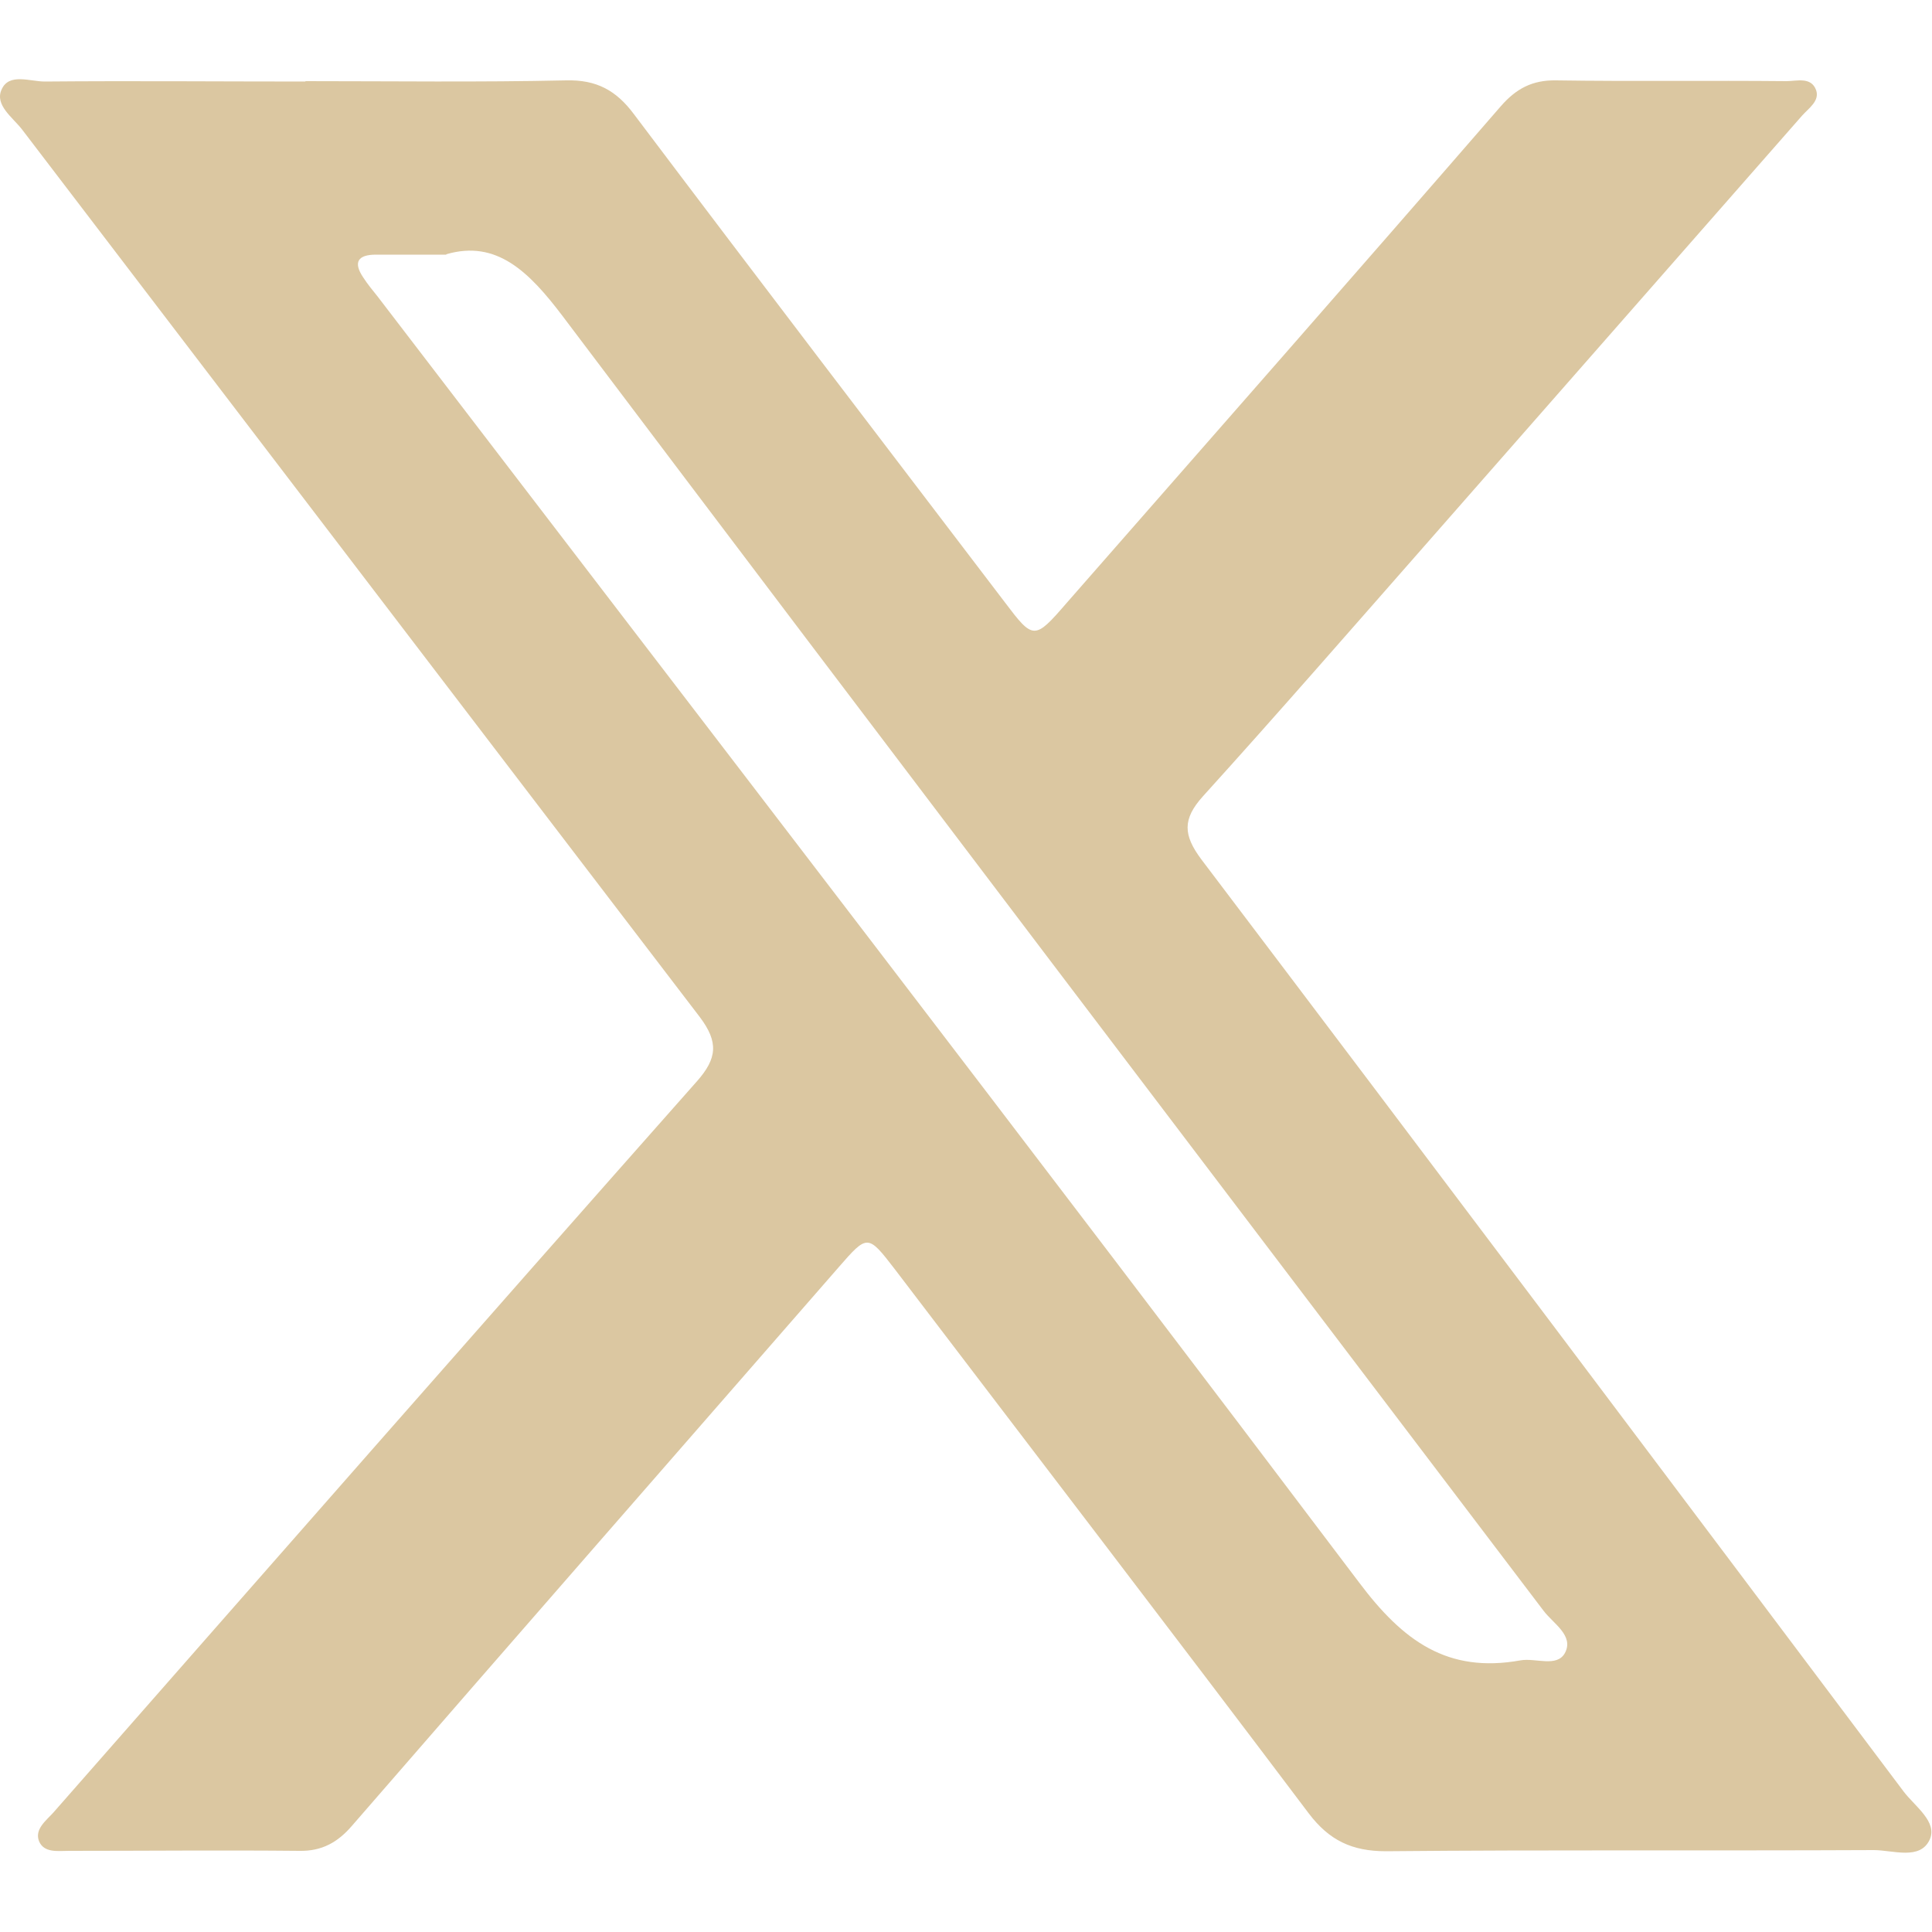
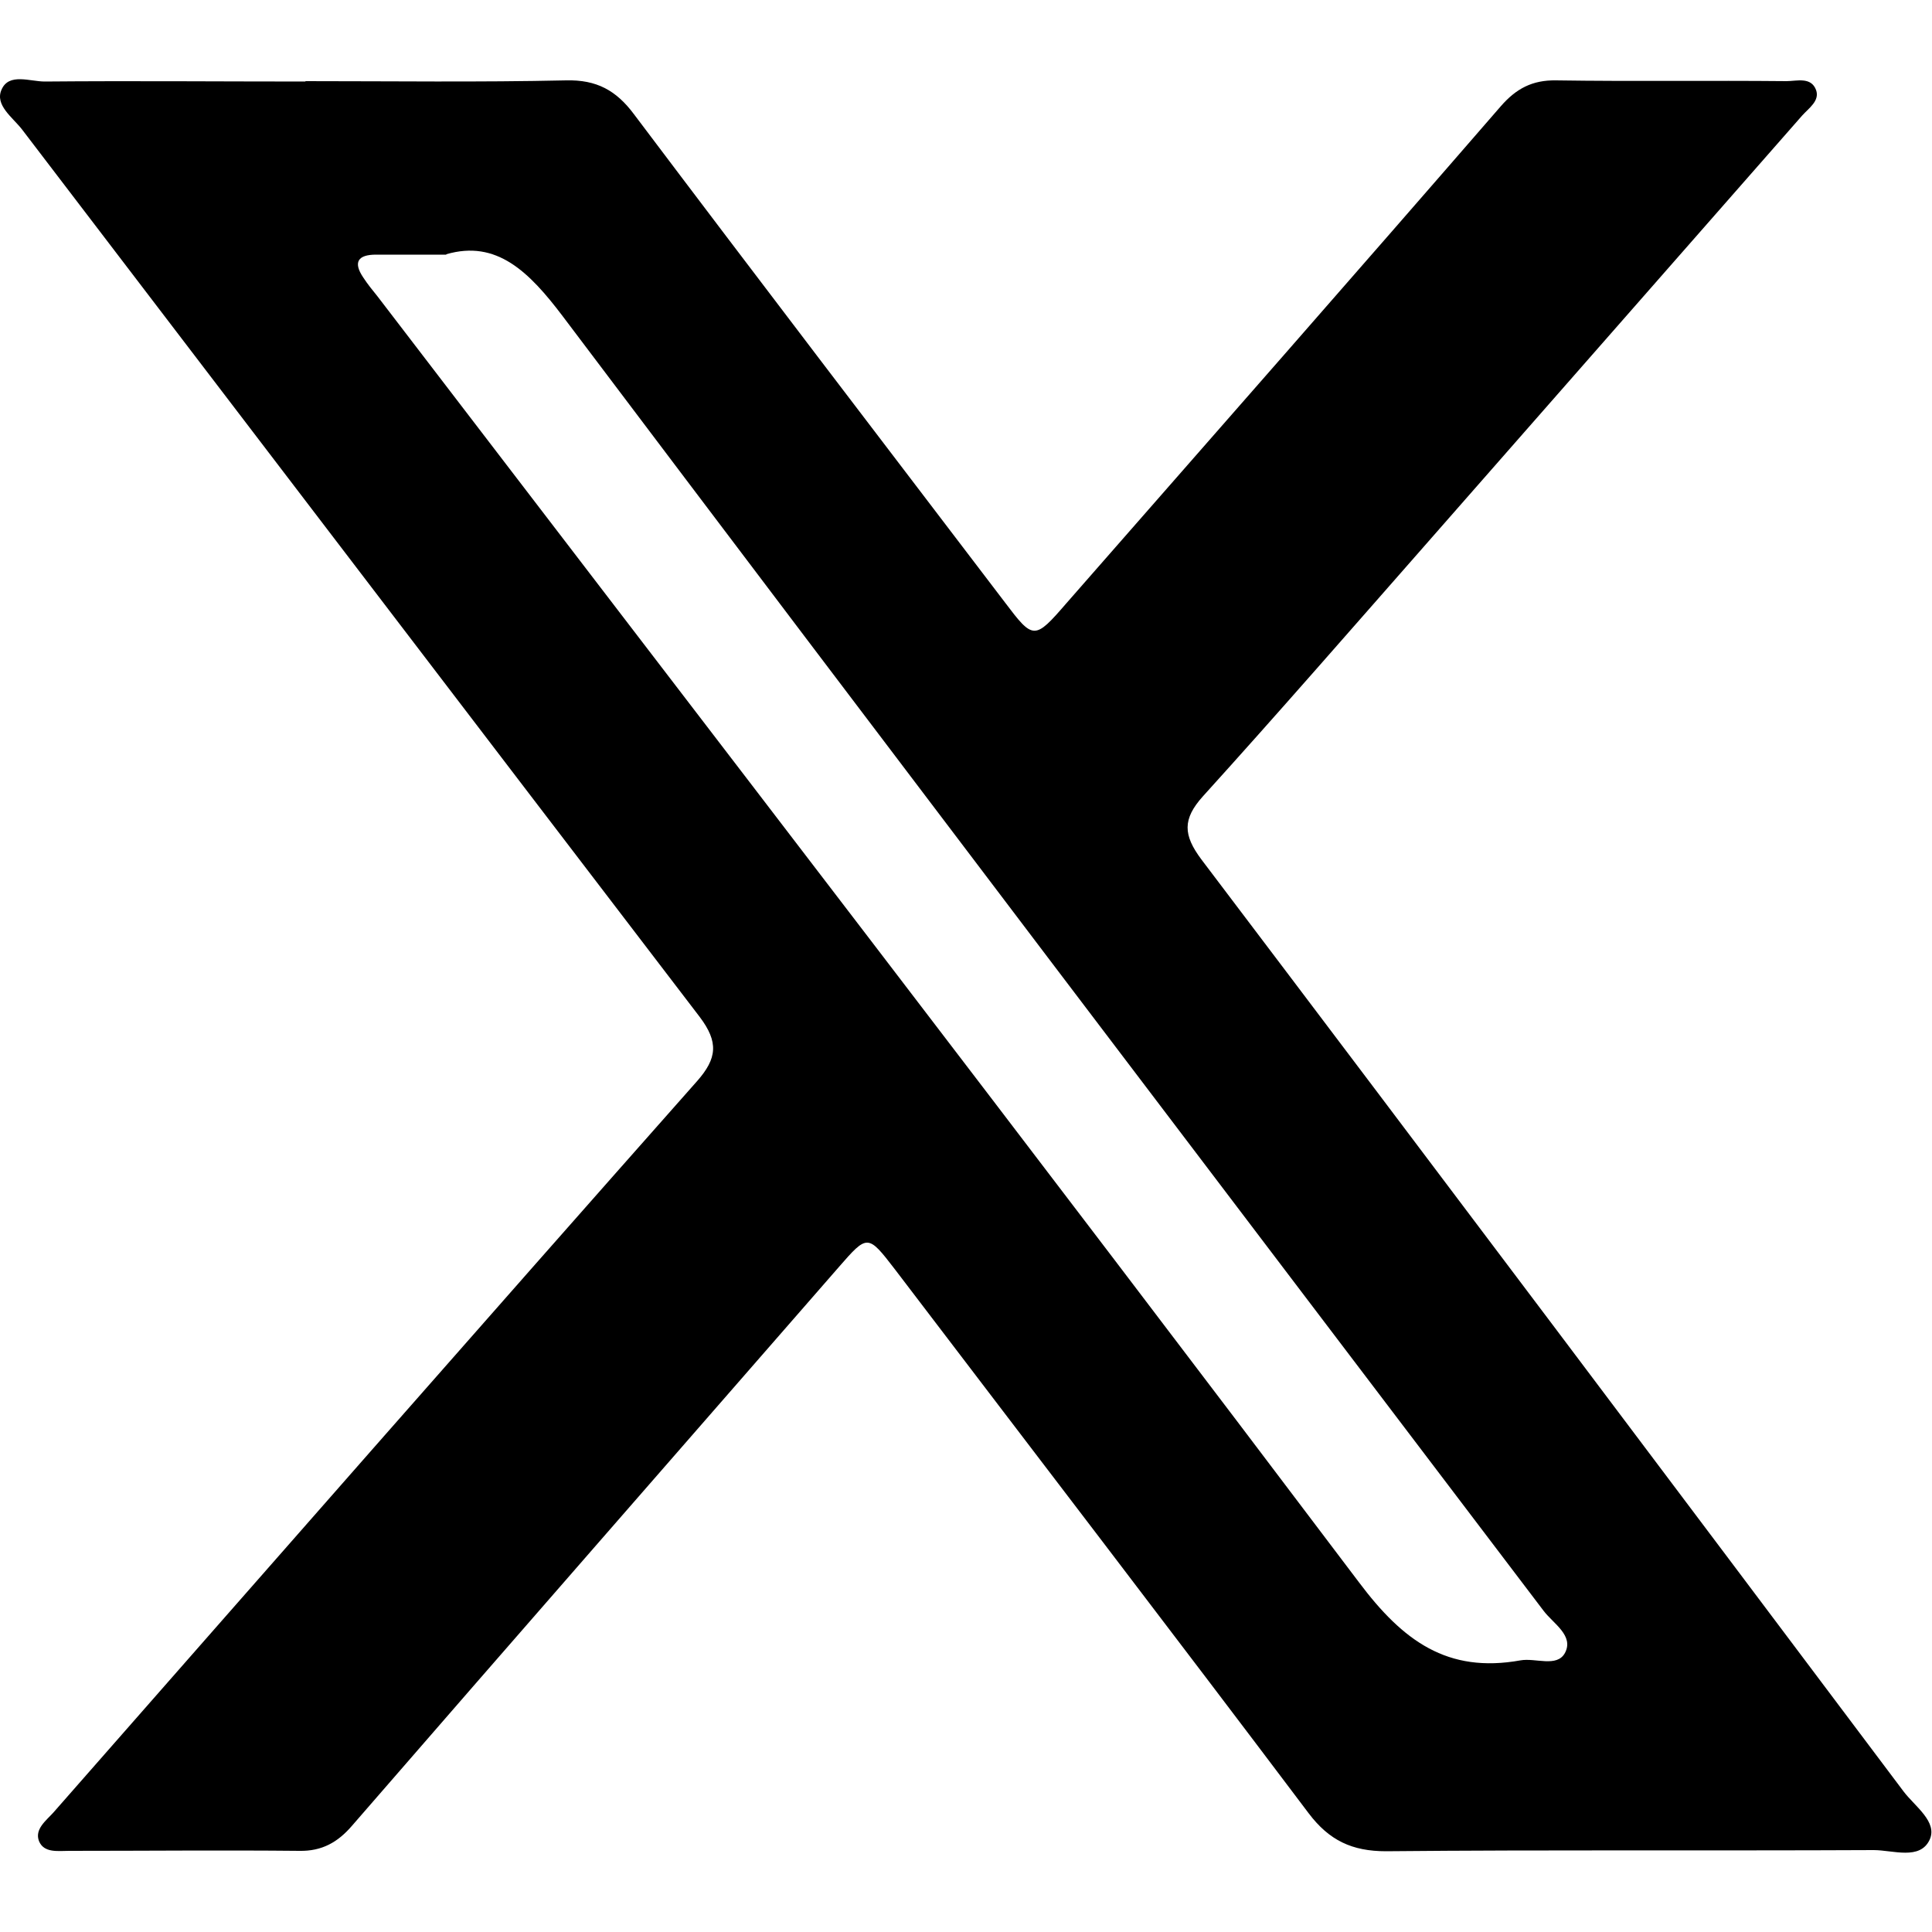
<svg xmlns="http://www.w3.org/2000/svg" id="Capa_1" data-name="Capa 1" viewBox="0 0 50 50">
  <defs>
    <style>
      .cls-1 {
        fill: #dbc7a1;
        stroke-width: 0px;
      }
    </style>
  </defs>
  <g id="XgZroX.tif">
-     <path class="cls-1" d="M7.9,2.1c2.25,0,4.5.03,6.75-.02.79-.02,1.3.26,1.76.88,3.18,4.22,6.39,8.42,9.59,12.62.74.98.77.99,1.6.03,3.75-4.28,7.51-8.56,11.24-12.86.4-.46.82-.68,1.43-.67,1.99.03,3.97,0,5.96.02.27,0,.64-.12.77.23.1.28-.19.47-.36.66-3.27,3.73-6.55,7.46-9.82,11.19-1.89,2.15-3.77,4.31-5.69,6.43-.53.59-.51,1-.04,1.63,6.08,8.03,12.13,16.08,18.18,24.13.29.38.88.78.67,1.24-.25.54-.95.27-1.45.27-4.21.02-8.41-.01-12.62.03-.88,0-1.47-.28-2-.98-3.55-4.71-7.14-9.39-10.71-14.08-.7-.91-.71-.91-1.45-.06-4.2,4.82-8.41,9.63-12.6,14.46-.37.43-.78.66-1.36.65-1.99-.02-3.97,0-5.96,0-.29,0-.65.06-.78-.25-.12-.31.18-.53.37-.74,5.55-6.32,11.09-12.64,16.66-18.93.52-.59.56-1.01.07-1.66C12.26,18.67,6.42,11.01.57,3.35c-.24-.31-.71-.63-.53-1.03.19-.44.73-.21,1.12-.21,2.25-.02,4.5,0,6.75,0ZM11.55,6.59c-.76,0-1.29,0-1.82,0-.46,0-.6.19-.33.59.11.17.24.33.37.49,8.48,11.08,16.99,22.14,25.4,33.28,1.14,1.52,2.29,2.36,4.18,2.02.39-.07.94.19,1.15-.19.24-.45-.3-.76-.55-1.09C31.48,30.53,23,19.37,14.56,8.18c-.87-1.15-1.71-1.98-3.01-1.6Z" />
+     <path className="cls-1" d="M7.9,2.1c2.25,0,4.5.03,6.75-.02.79-.02,1.3.26,1.76.88,3.18,4.22,6.39,8.42,9.59,12.62.74.98.77.99,1.6.03,3.75-4.28,7.51-8.56,11.24-12.86.4-.46.82-.68,1.43-.67,1.99.03,3.97,0,5.96.02.27,0,.64-.12.77.23.1.28-.19.47-.36.66-3.27,3.73-6.55,7.46-9.82,11.19-1.89,2.15-3.77,4.31-5.69,6.43-.53.59-.51,1-.04,1.63,6.08,8.03,12.13,16.08,18.18,24.13.29.38.88.78.67,1.24-.25.54-.95.27-1.45.27-4.21.02-8.41-.01-12.62.03-.88,0-1.47-.28-2-.98-3.55-4.71-7.14-9.39-10.71-14.08-.7-.91-.71-.91-1.45-.06-4.2,4.82-8.41,9.63-12.6,14.46-.37.43-.78.66-1.36.65-1.99-.02-3.97,0-5.96,0-.29,0-.65.06-.78-.25-.12-.31.18-.53.37-.74,5.55-6.32,11.09-12.64,16.66-18.93.52-.59.56-1.01.07-1.66C12.26,18.67,6.42,11.01.57,3.35c-.24-.31-.71-.63-.53-1.03.19-.44.73-.21,1.12-.21,2.25-.02,4.5,0,6.75,0ZM11.55,6.59c-.76,0-1.29,0-1.82,0-.46,0-.6.19-.33.59.11.17.24.33.37.49,8.48,11.08,16.99,22.14,25.4,33.28,1.14,1.52,2.29,2.36,4.18,2.02.39-.07.94.19,1.15-.19.24-.45-.3-.76-.55-1.09C31.48,30.53,23,19.37,14.56,8.18c-.87-1.15-1.71-1.98-3.01-1.6Z" />
  </g>
</svg>
